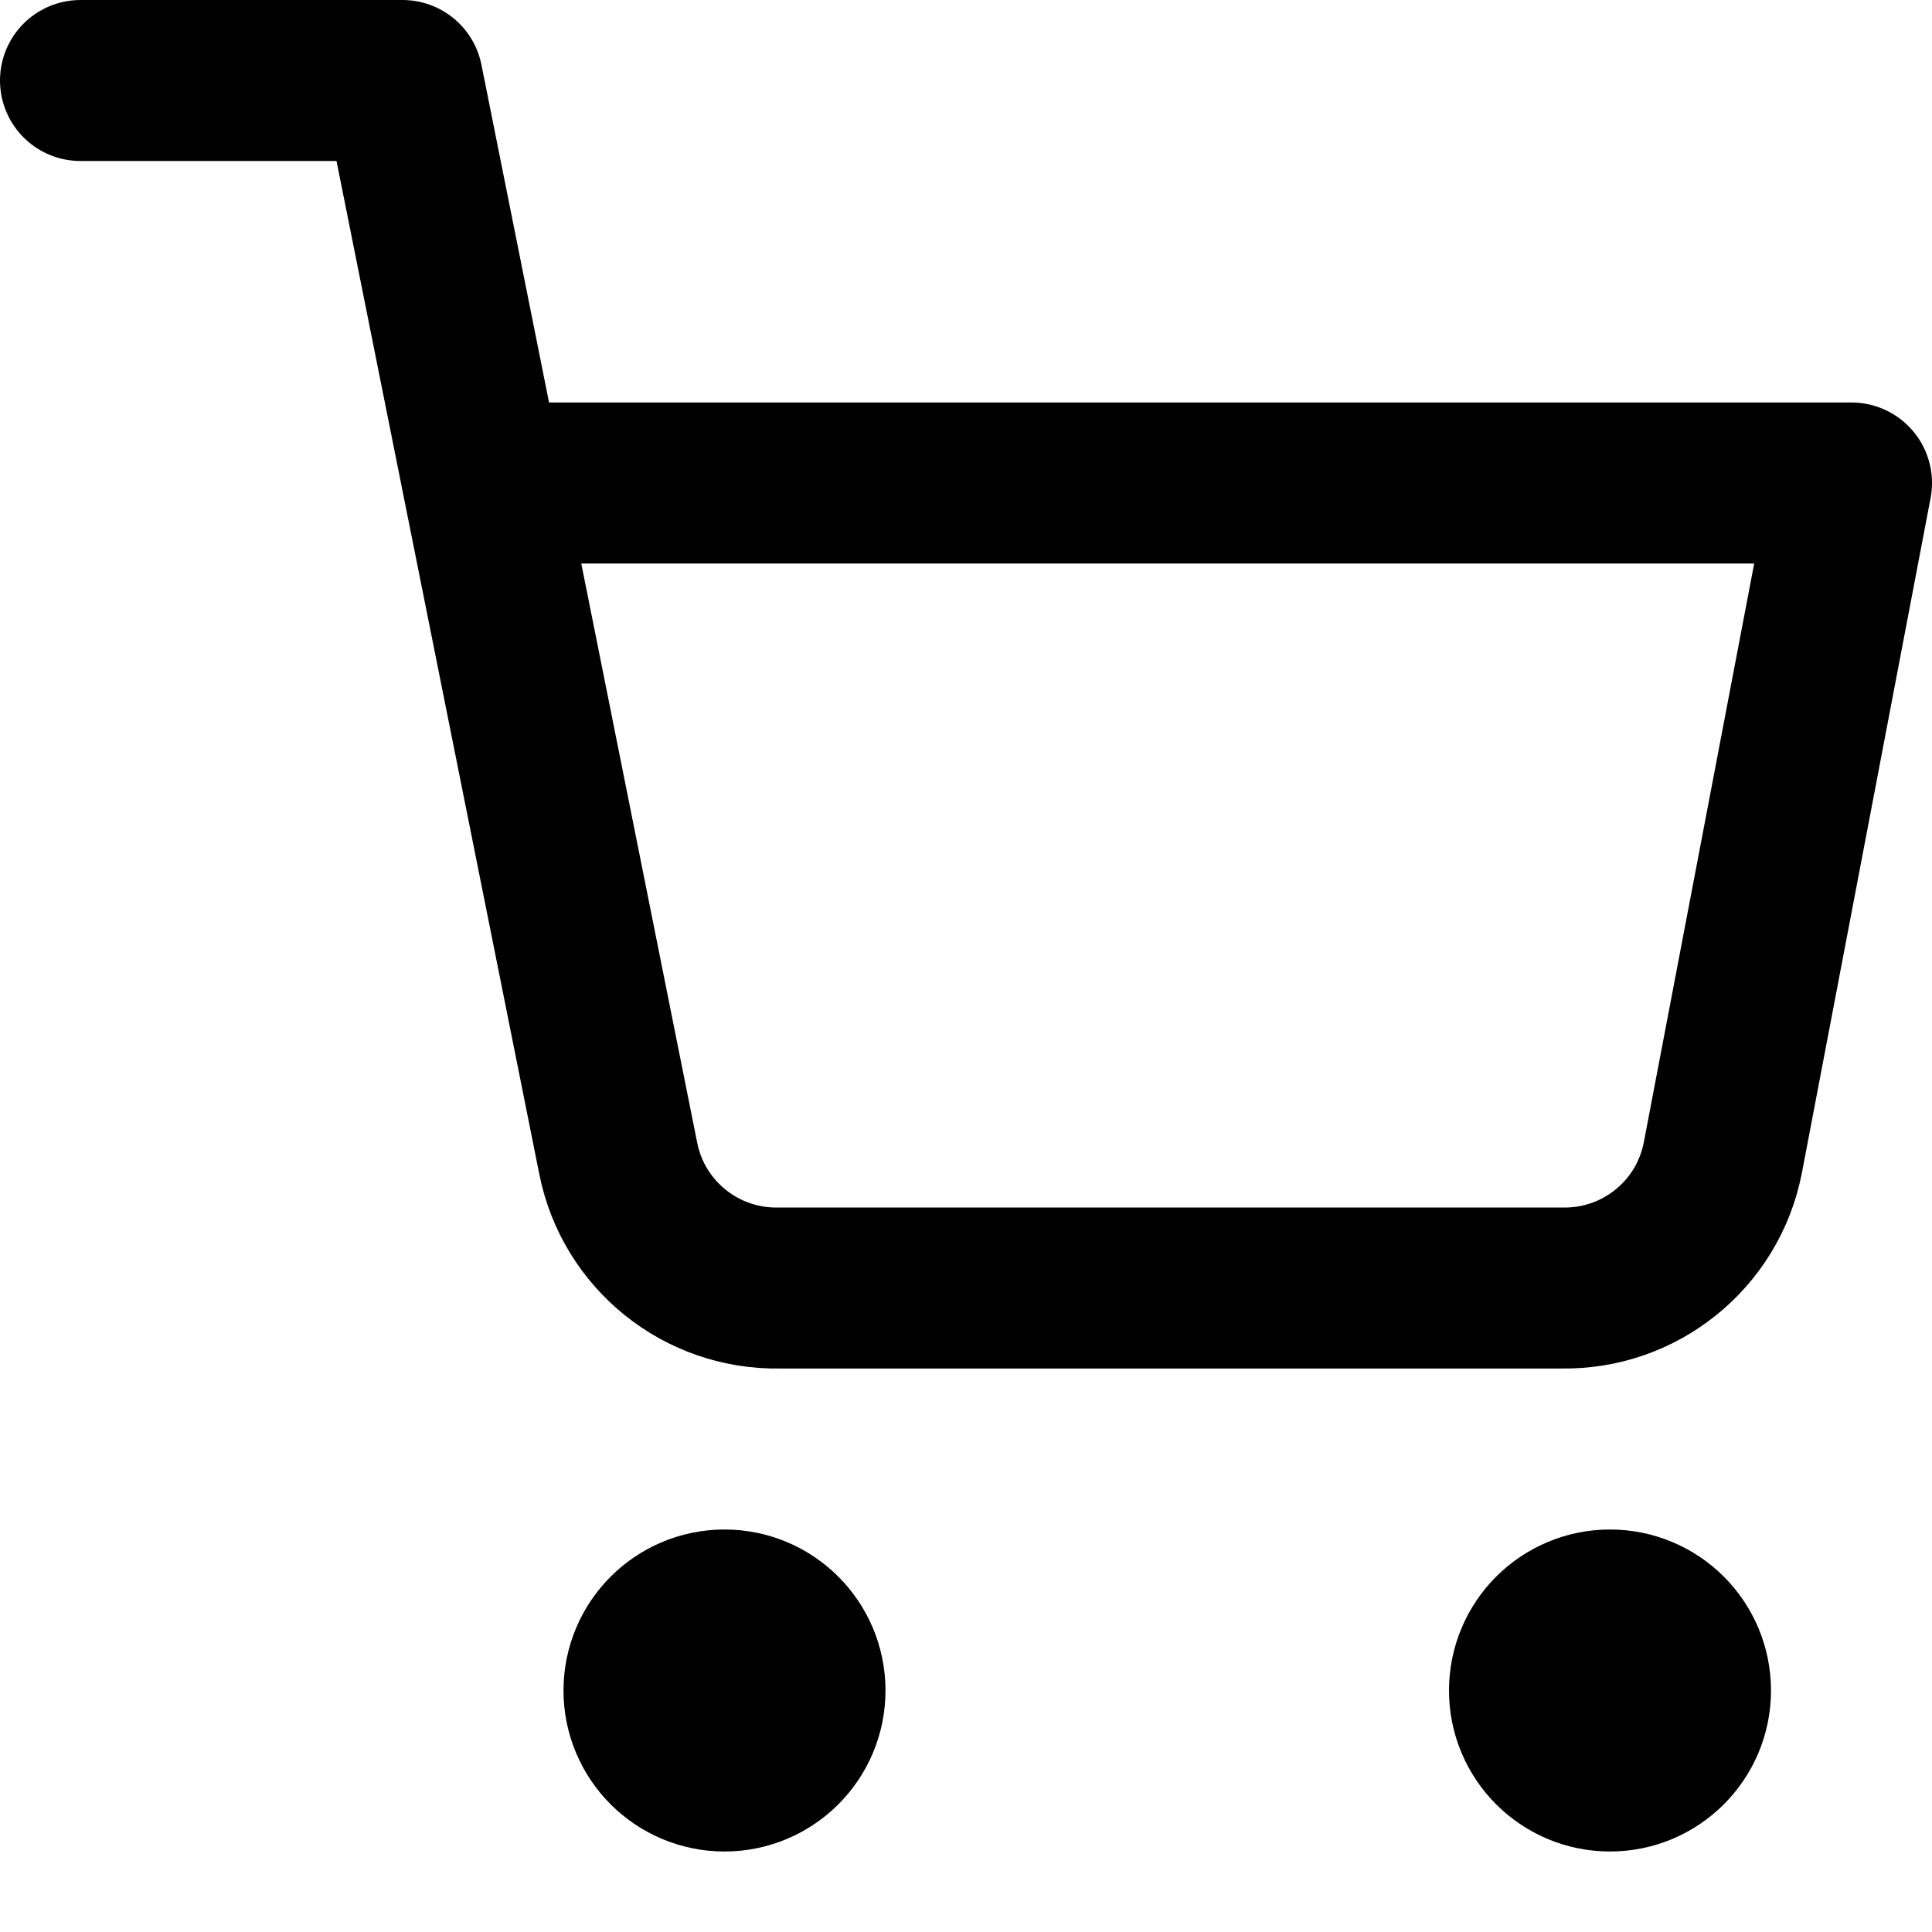
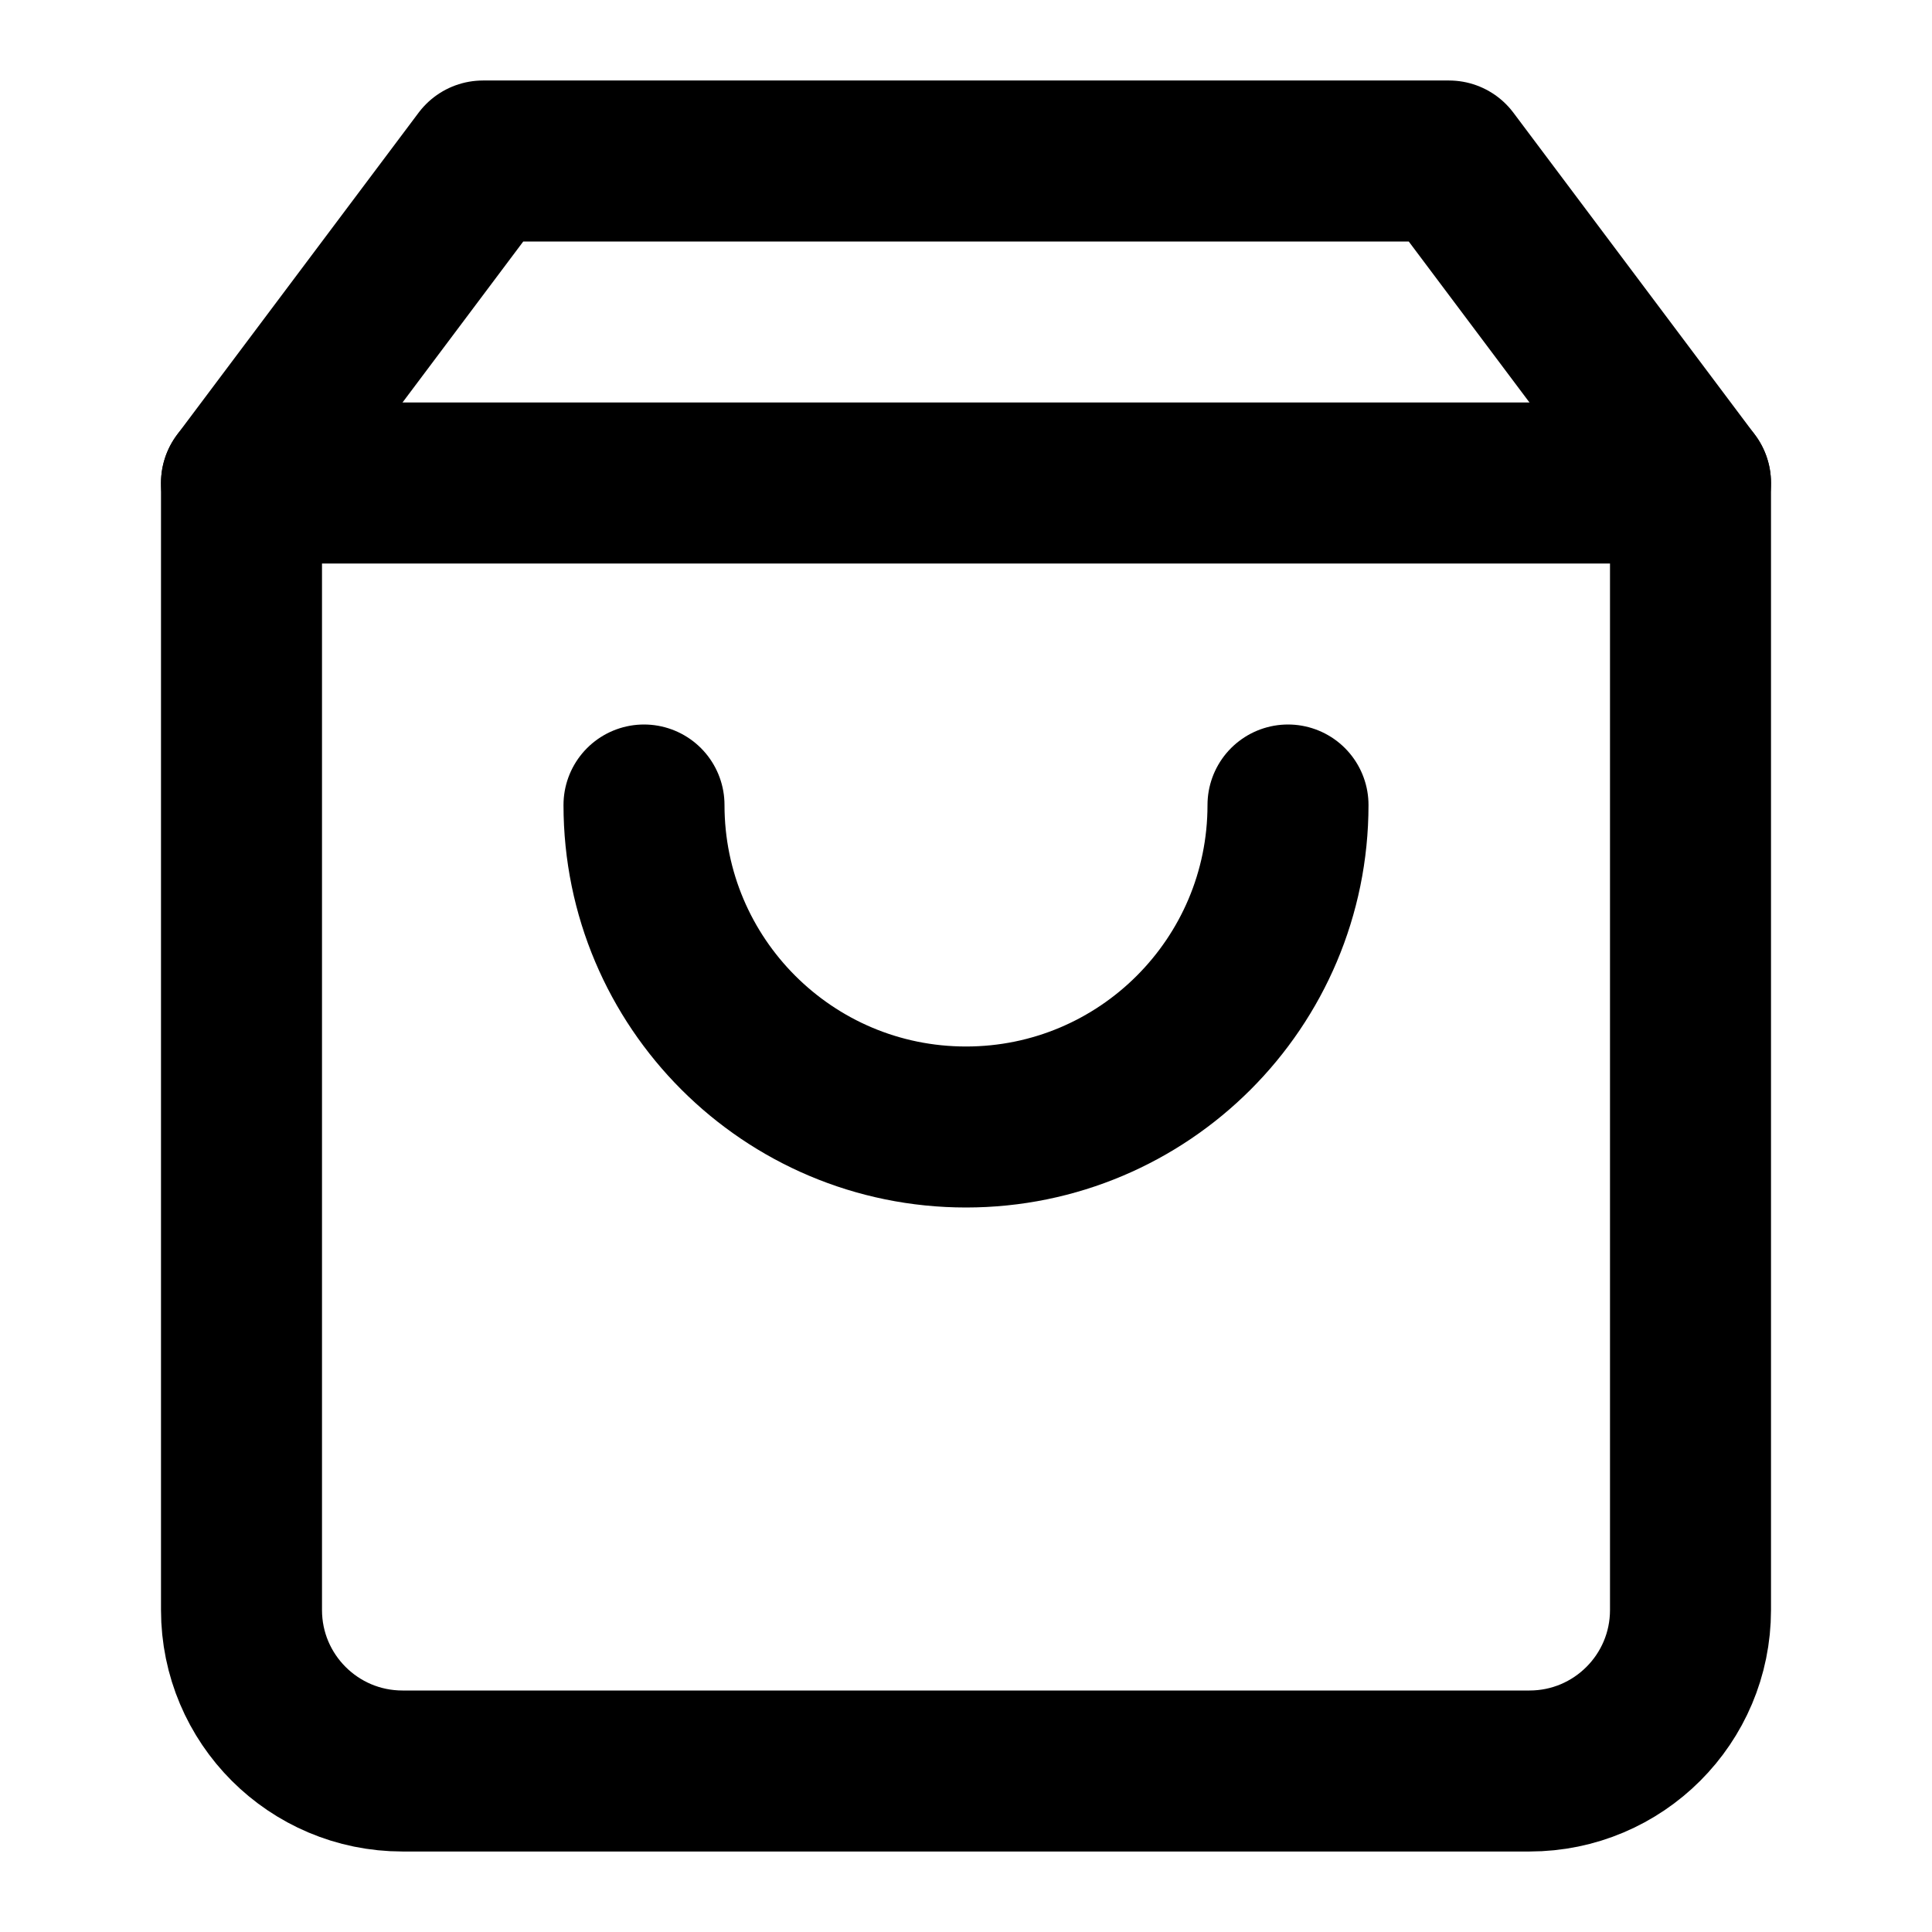
- <svg xmlns="http://www.w3.org/2000/svg" width="24" height="24" viewBox="0 0 24 24" fill="none" stroke="currentColor" stroke-width="2" stroke-linecap="round" stroke-linejoin="round" class="feather feather-shopping-cart">
-   <circle cx="9" cy="21" r="1" />
-   <circle cx="20" cy="21" r="1" />
-   <path d="M1 1h4l2.68 13.39a2 2 0 0 0 2 1.61h9.72a2 2 0 0 0 2-1.61L23 6H6" />
+ <svg xmlns="http://www.w3.org/2000/svg" width="24" height="24" viewBox="0 0 24 24" fill="none" stroke="currentColor" stroke-width="2" stroke-linecap="round" stroke-linejoin="round" class="feather feather-shopping-bag">
+   <path d="M6 2L3 6v14a2 2 0 0 0 2 2h14a2 2 0 0 0 2-2V6l-3-4z" />
+   <line x1="3" y1="6" x2="21" y2="6" />
+   <path d="M16 10a4 4 0 0 1-8 0" />
</svg>
